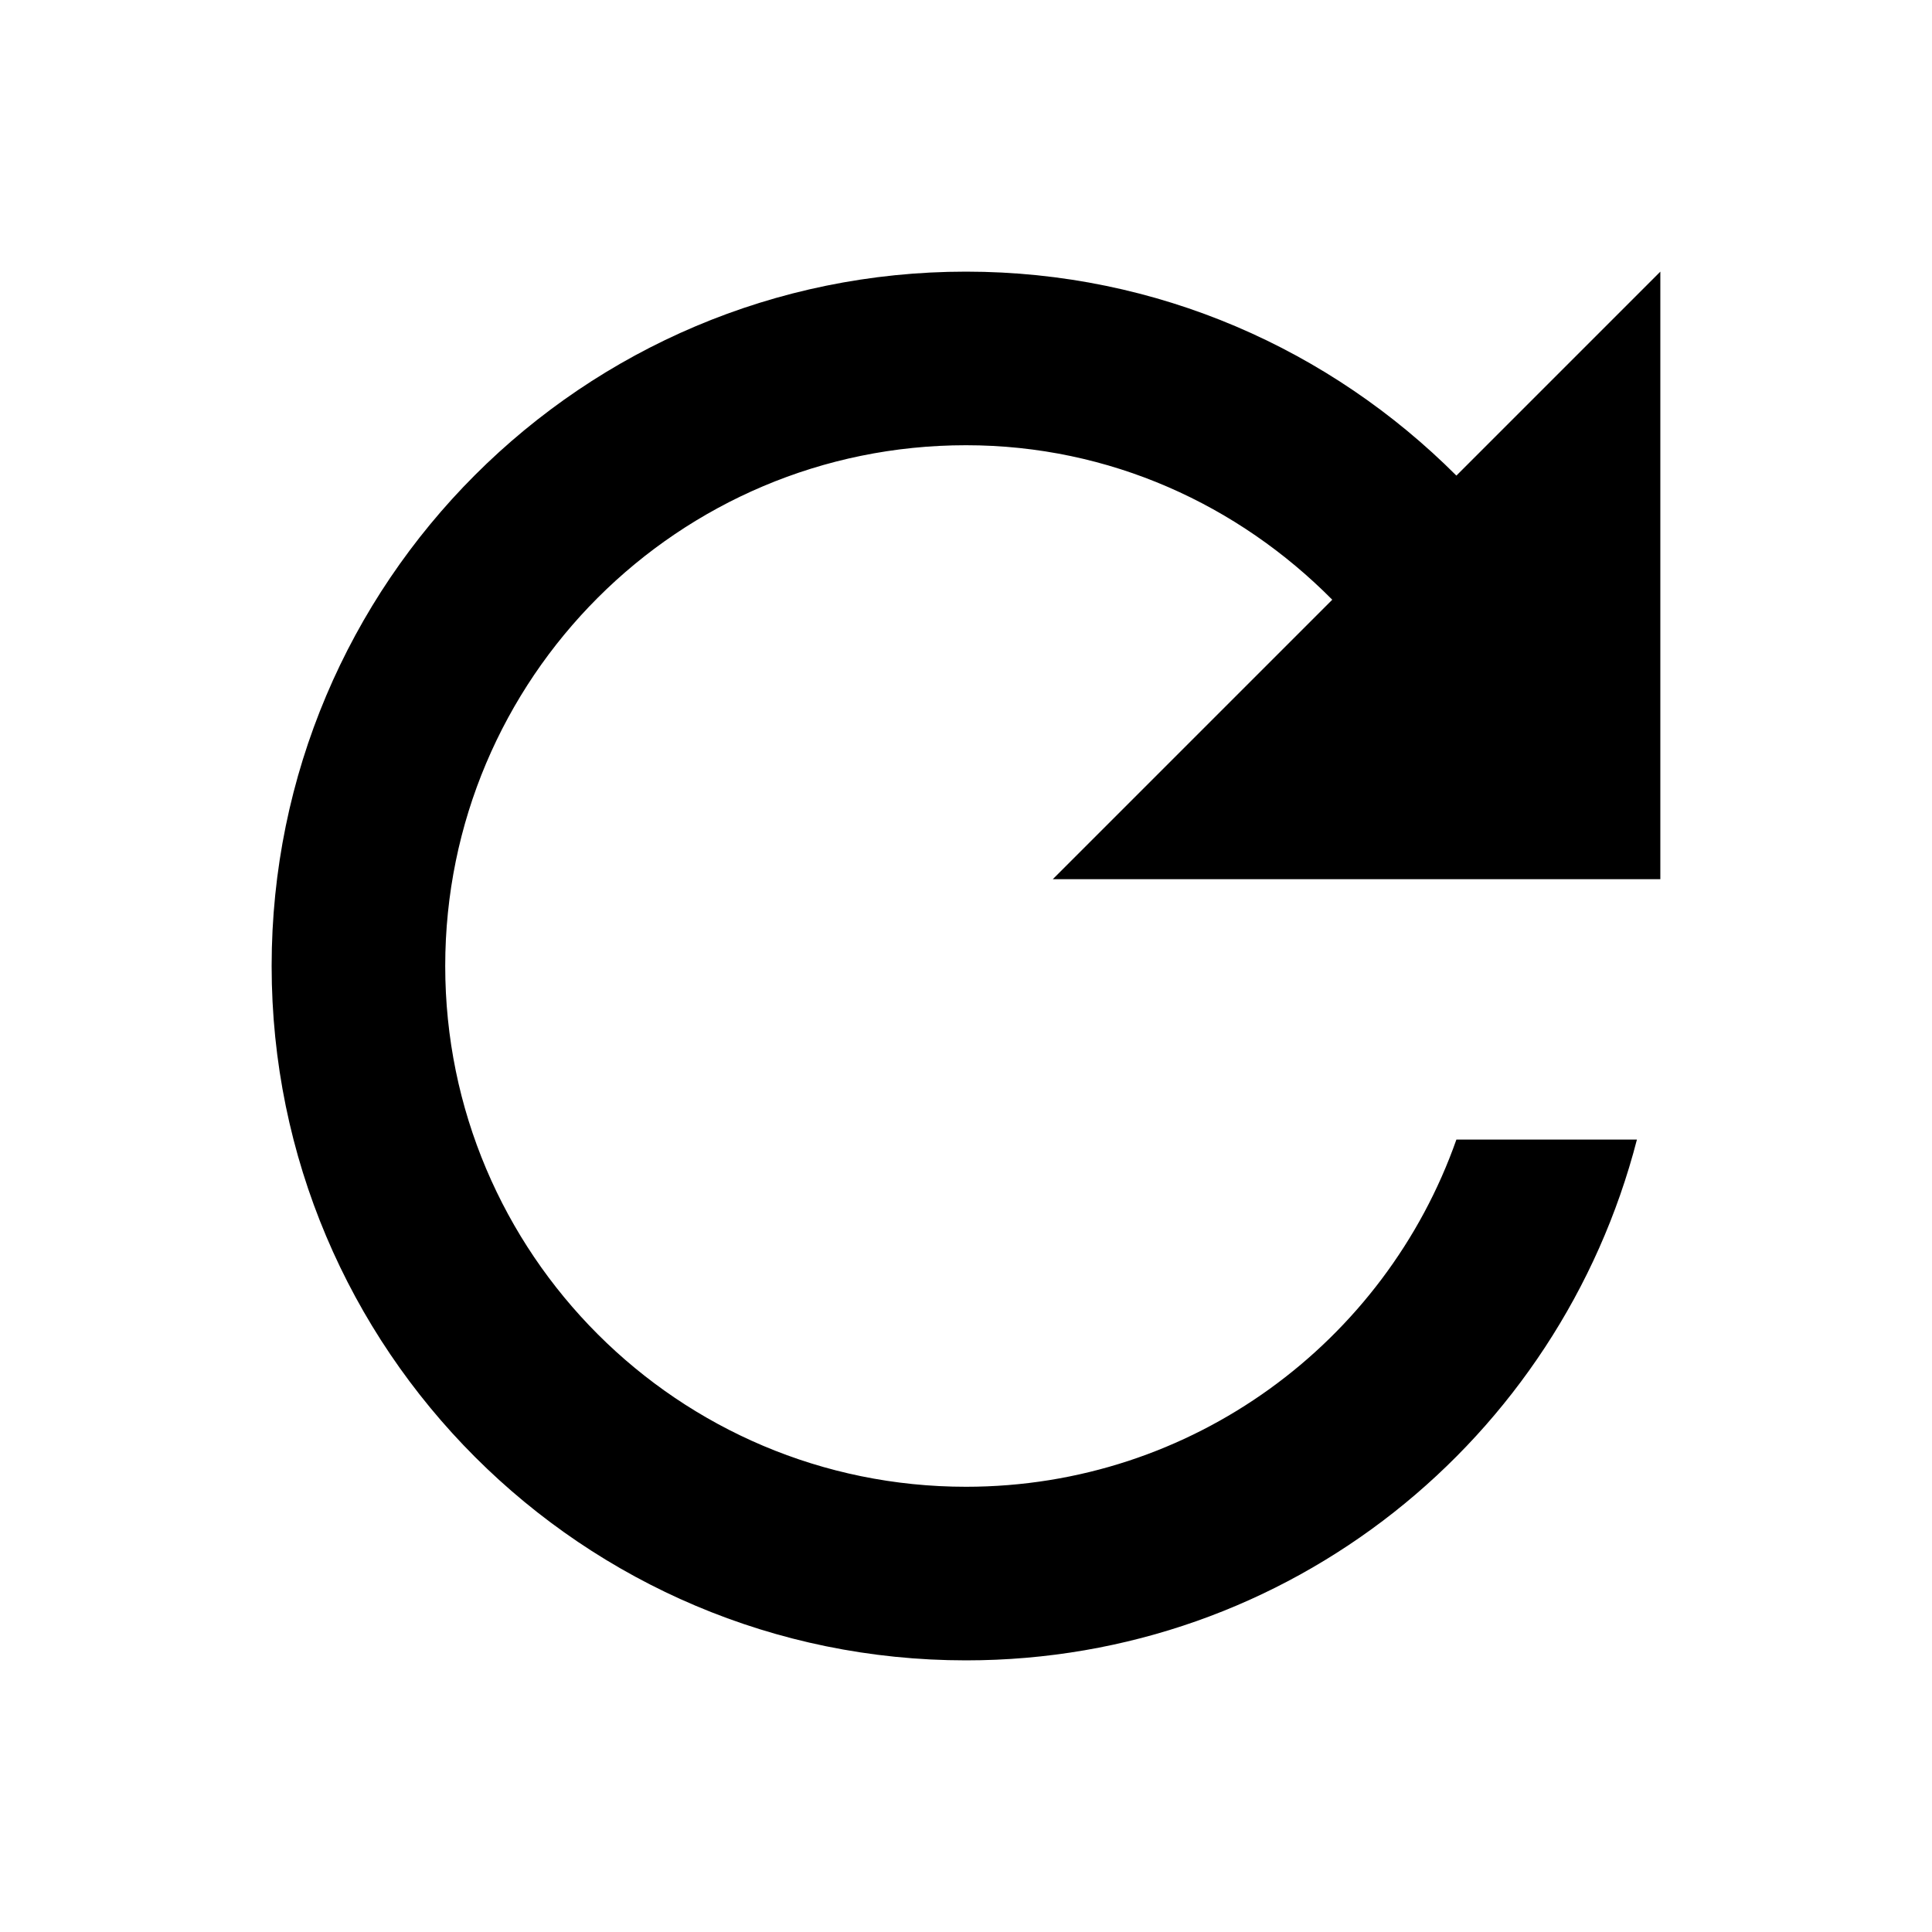
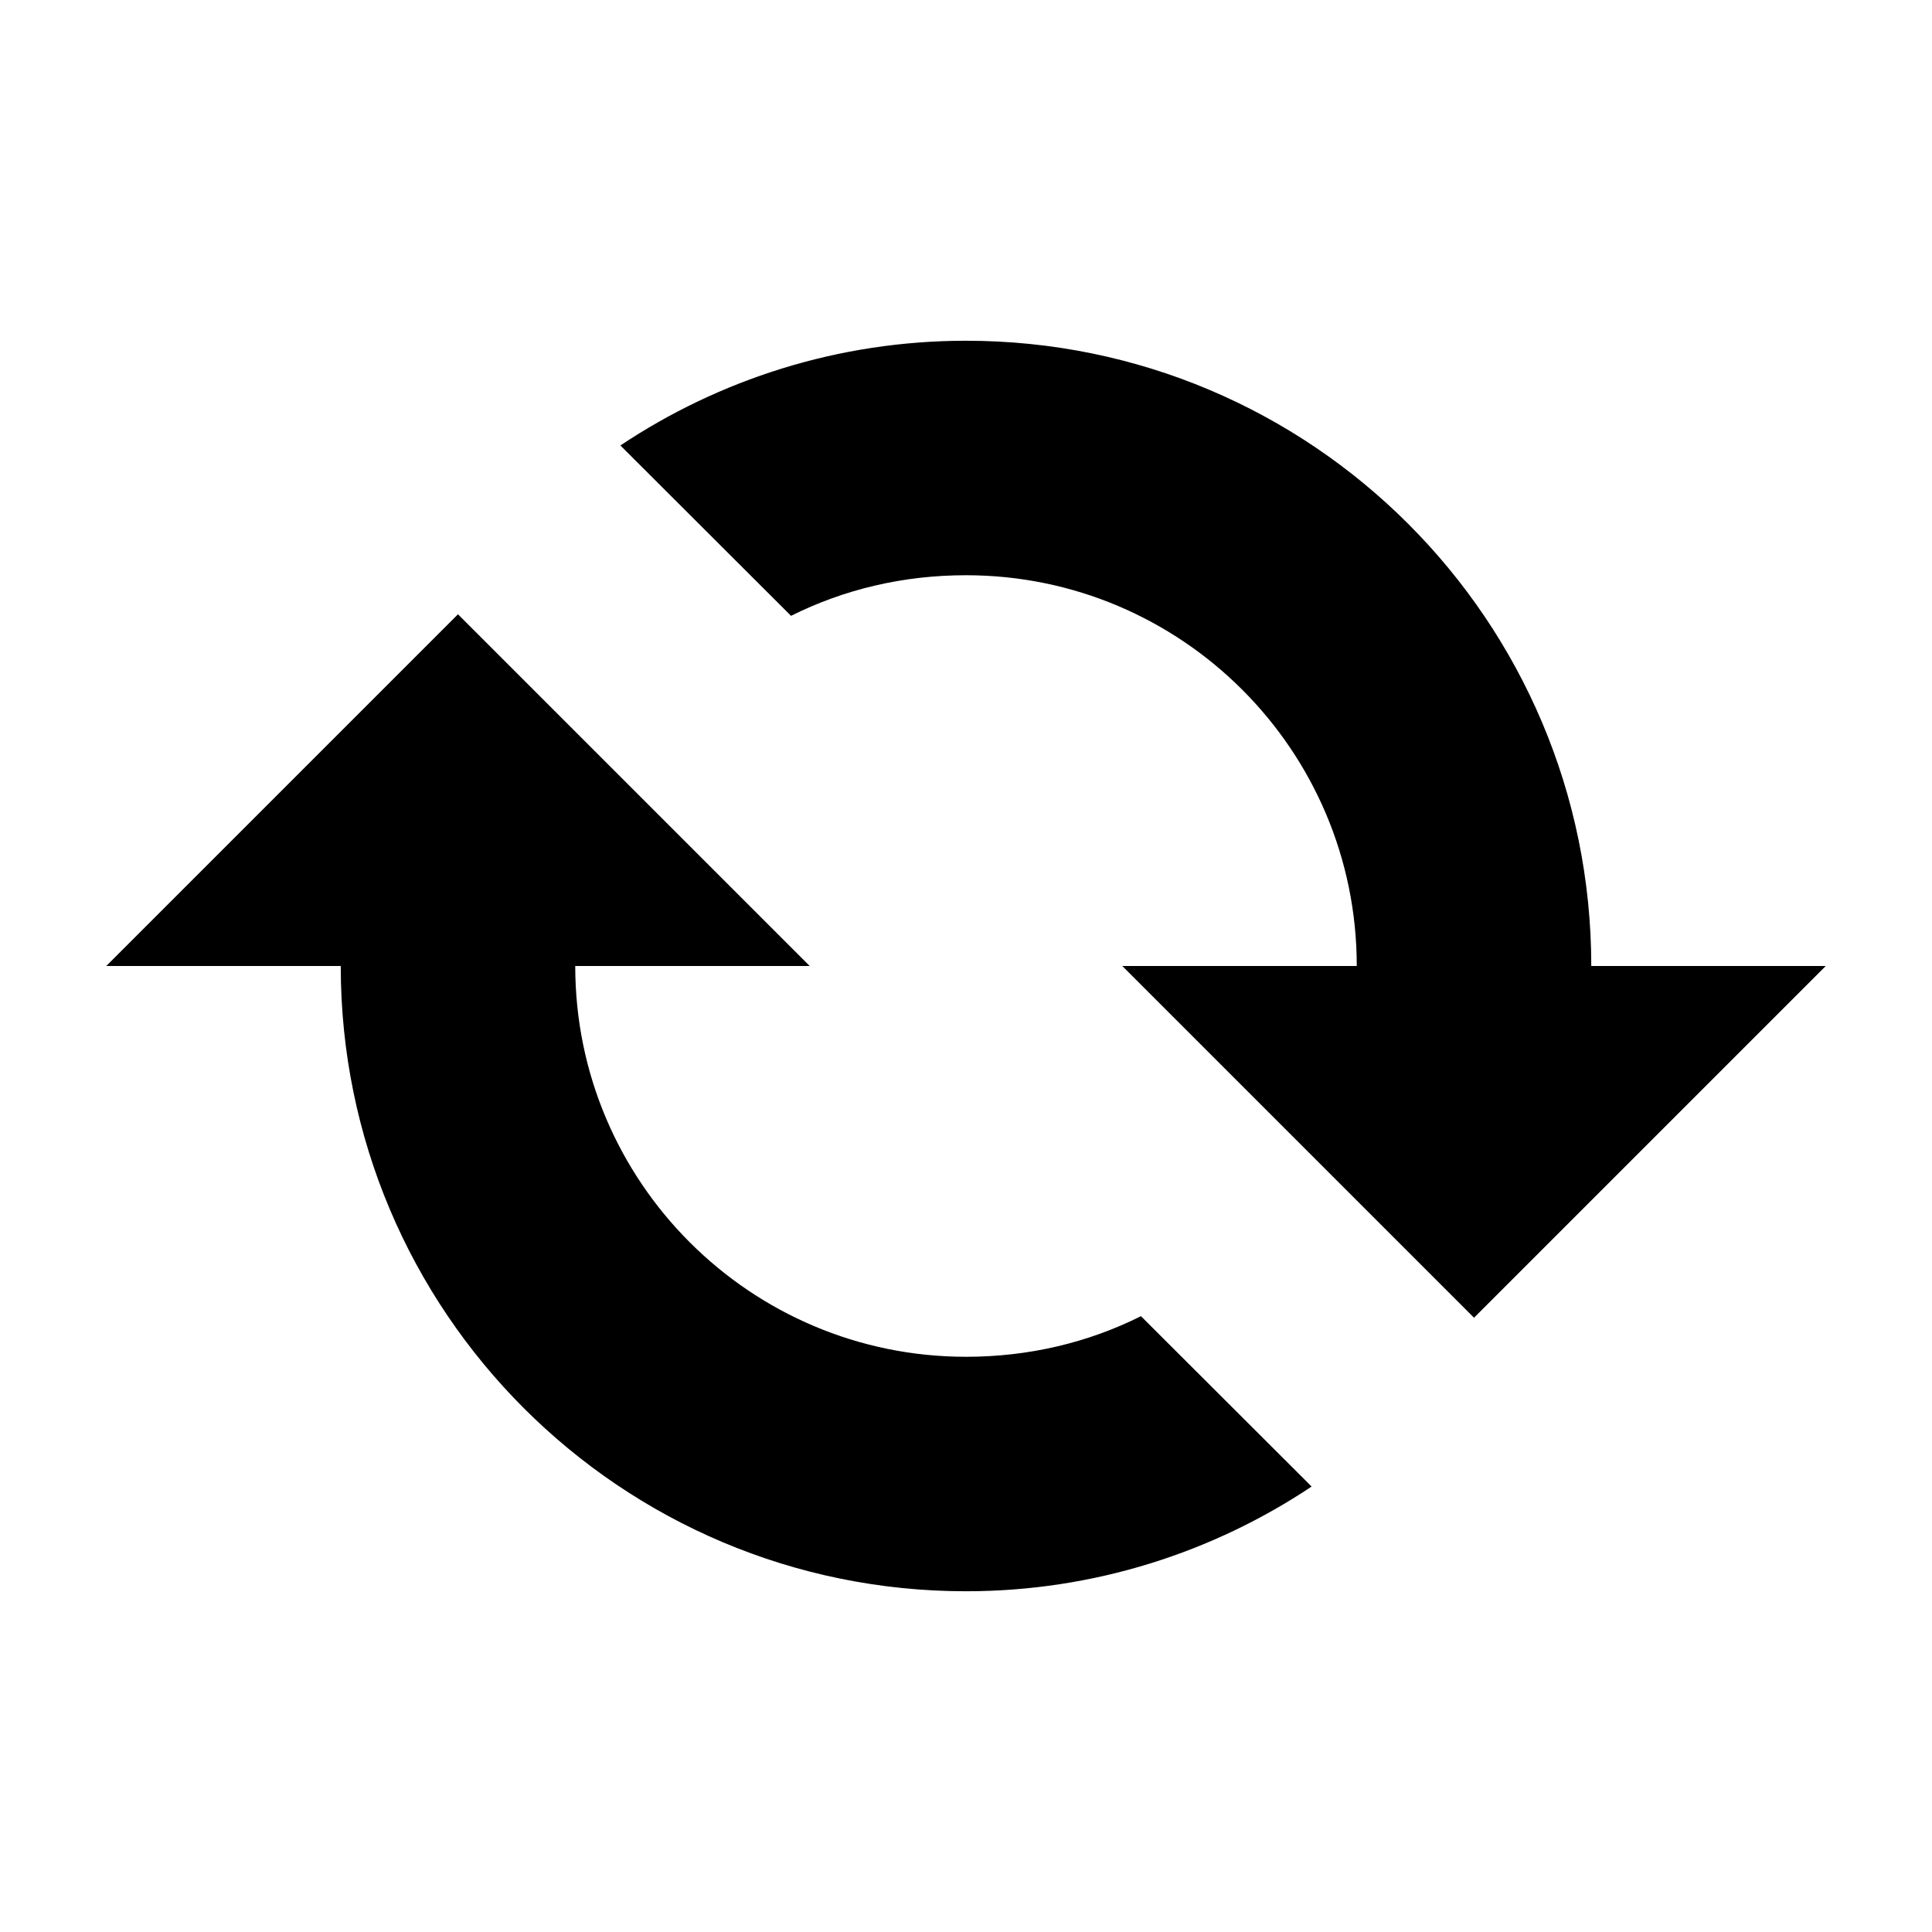
<svg xmlns="http://www.w3.org/2000/svg" width="1e3" height="1e3" version="1.1" viewBox="0 0 1e3 1e3">
-   <path d="m753.83 246.17c-65.141-65.141-154.54-105.57-253.83-105.57a359.4 359.4 0 0 0-359.4 359.4 359.4 359.4 0 0 0 359.4 359.4c167.57 0 307.28-114.55 347.27-269.55h-93.443c-36.838 104.68-136.57 179.7-253.83 179.7a269.55 269.55 0 0 1-269.55-269.55 269.55 269.55 0 0 1 269.55-269.55c74.575 0 141.06 30.998 189.58 79.966l-144.66 144.66h314.47v-314.47z" stroke-width="44.925" />
+   <path d="m55 500 182.05-182.05 182.05 182.05h-121.36c0 111.65 90.618 202.27 202.27 202.27 32.364 0 63.04-7.266 90.549-21.017l88.337 88.178c-50.973 33.982-112.54 54.203-178.89 54.203-178.81 0-323.64-144.83-323.64-323.64zm266.11-269.43c50.973-33.982 112.54-54.203 178.89-54.203 178.81 0 323.64 144.83 323.64 323.64h121.36l-182.05 182.05-182.05-182.05h121.36c0-111.65-90.618-202.27-202.27-202.27-32.364 0-63.04 7.266-90.549 21.018z" stroke-width="80.909" />
</svg>
